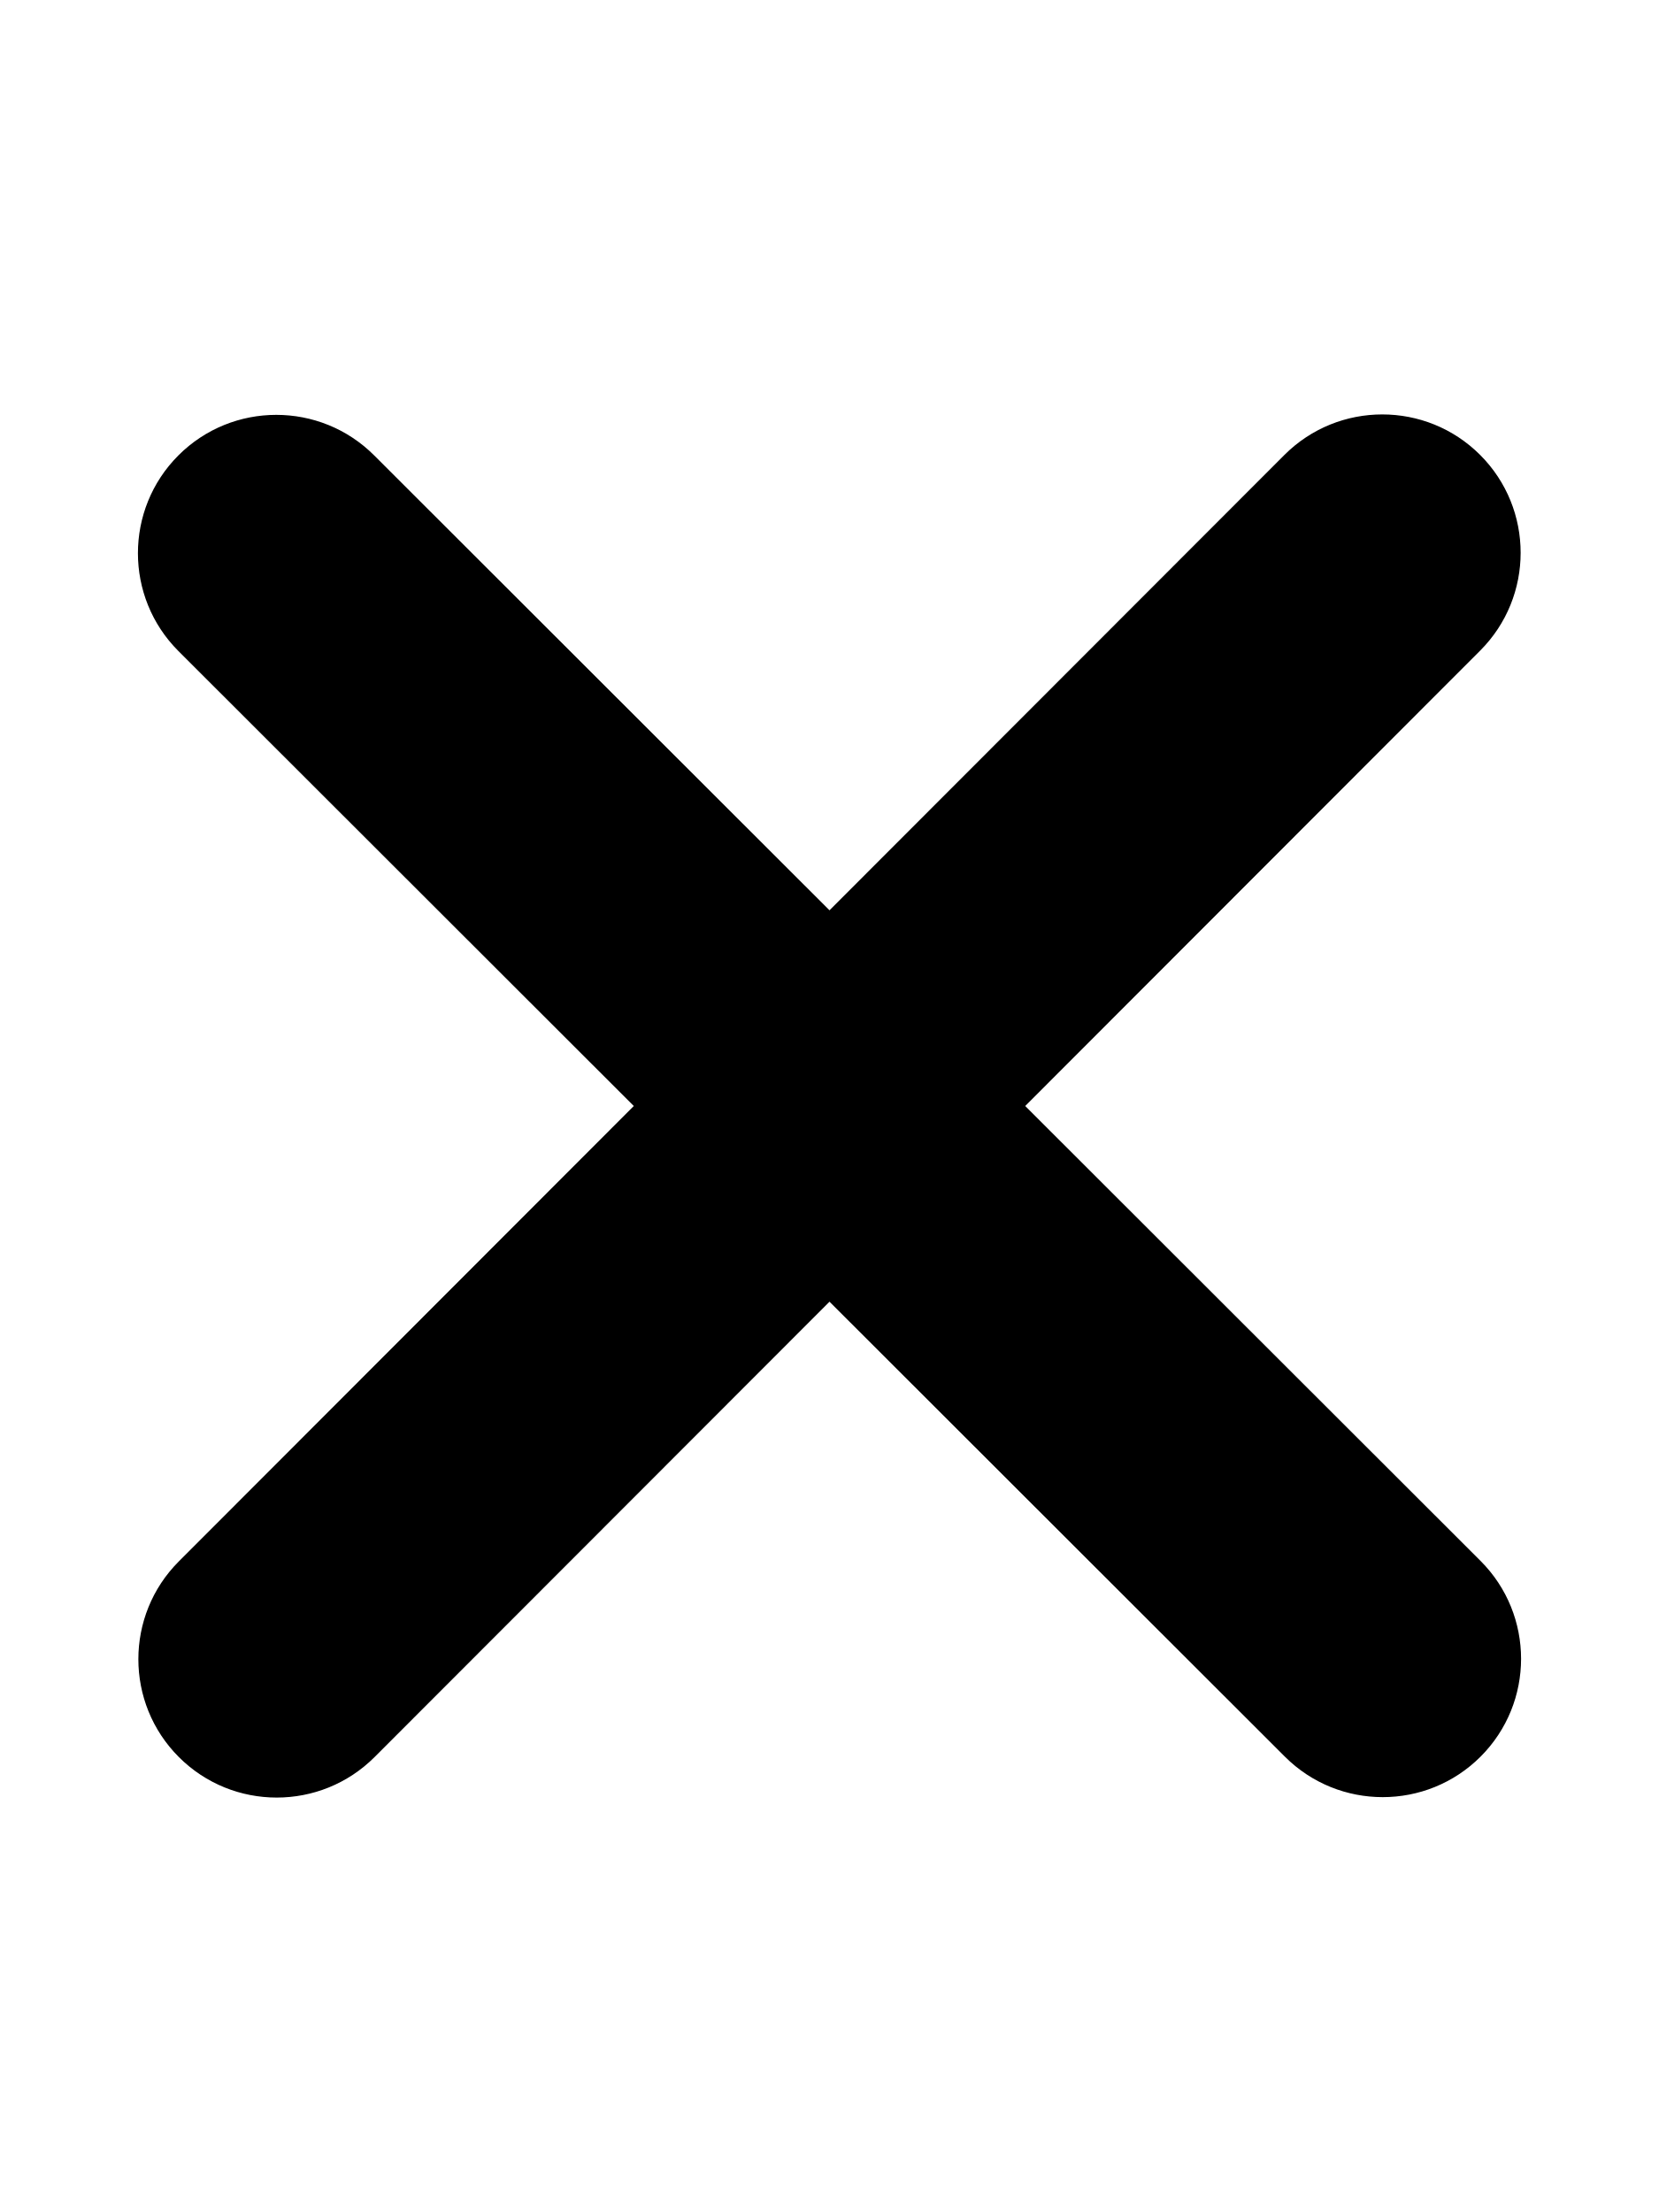
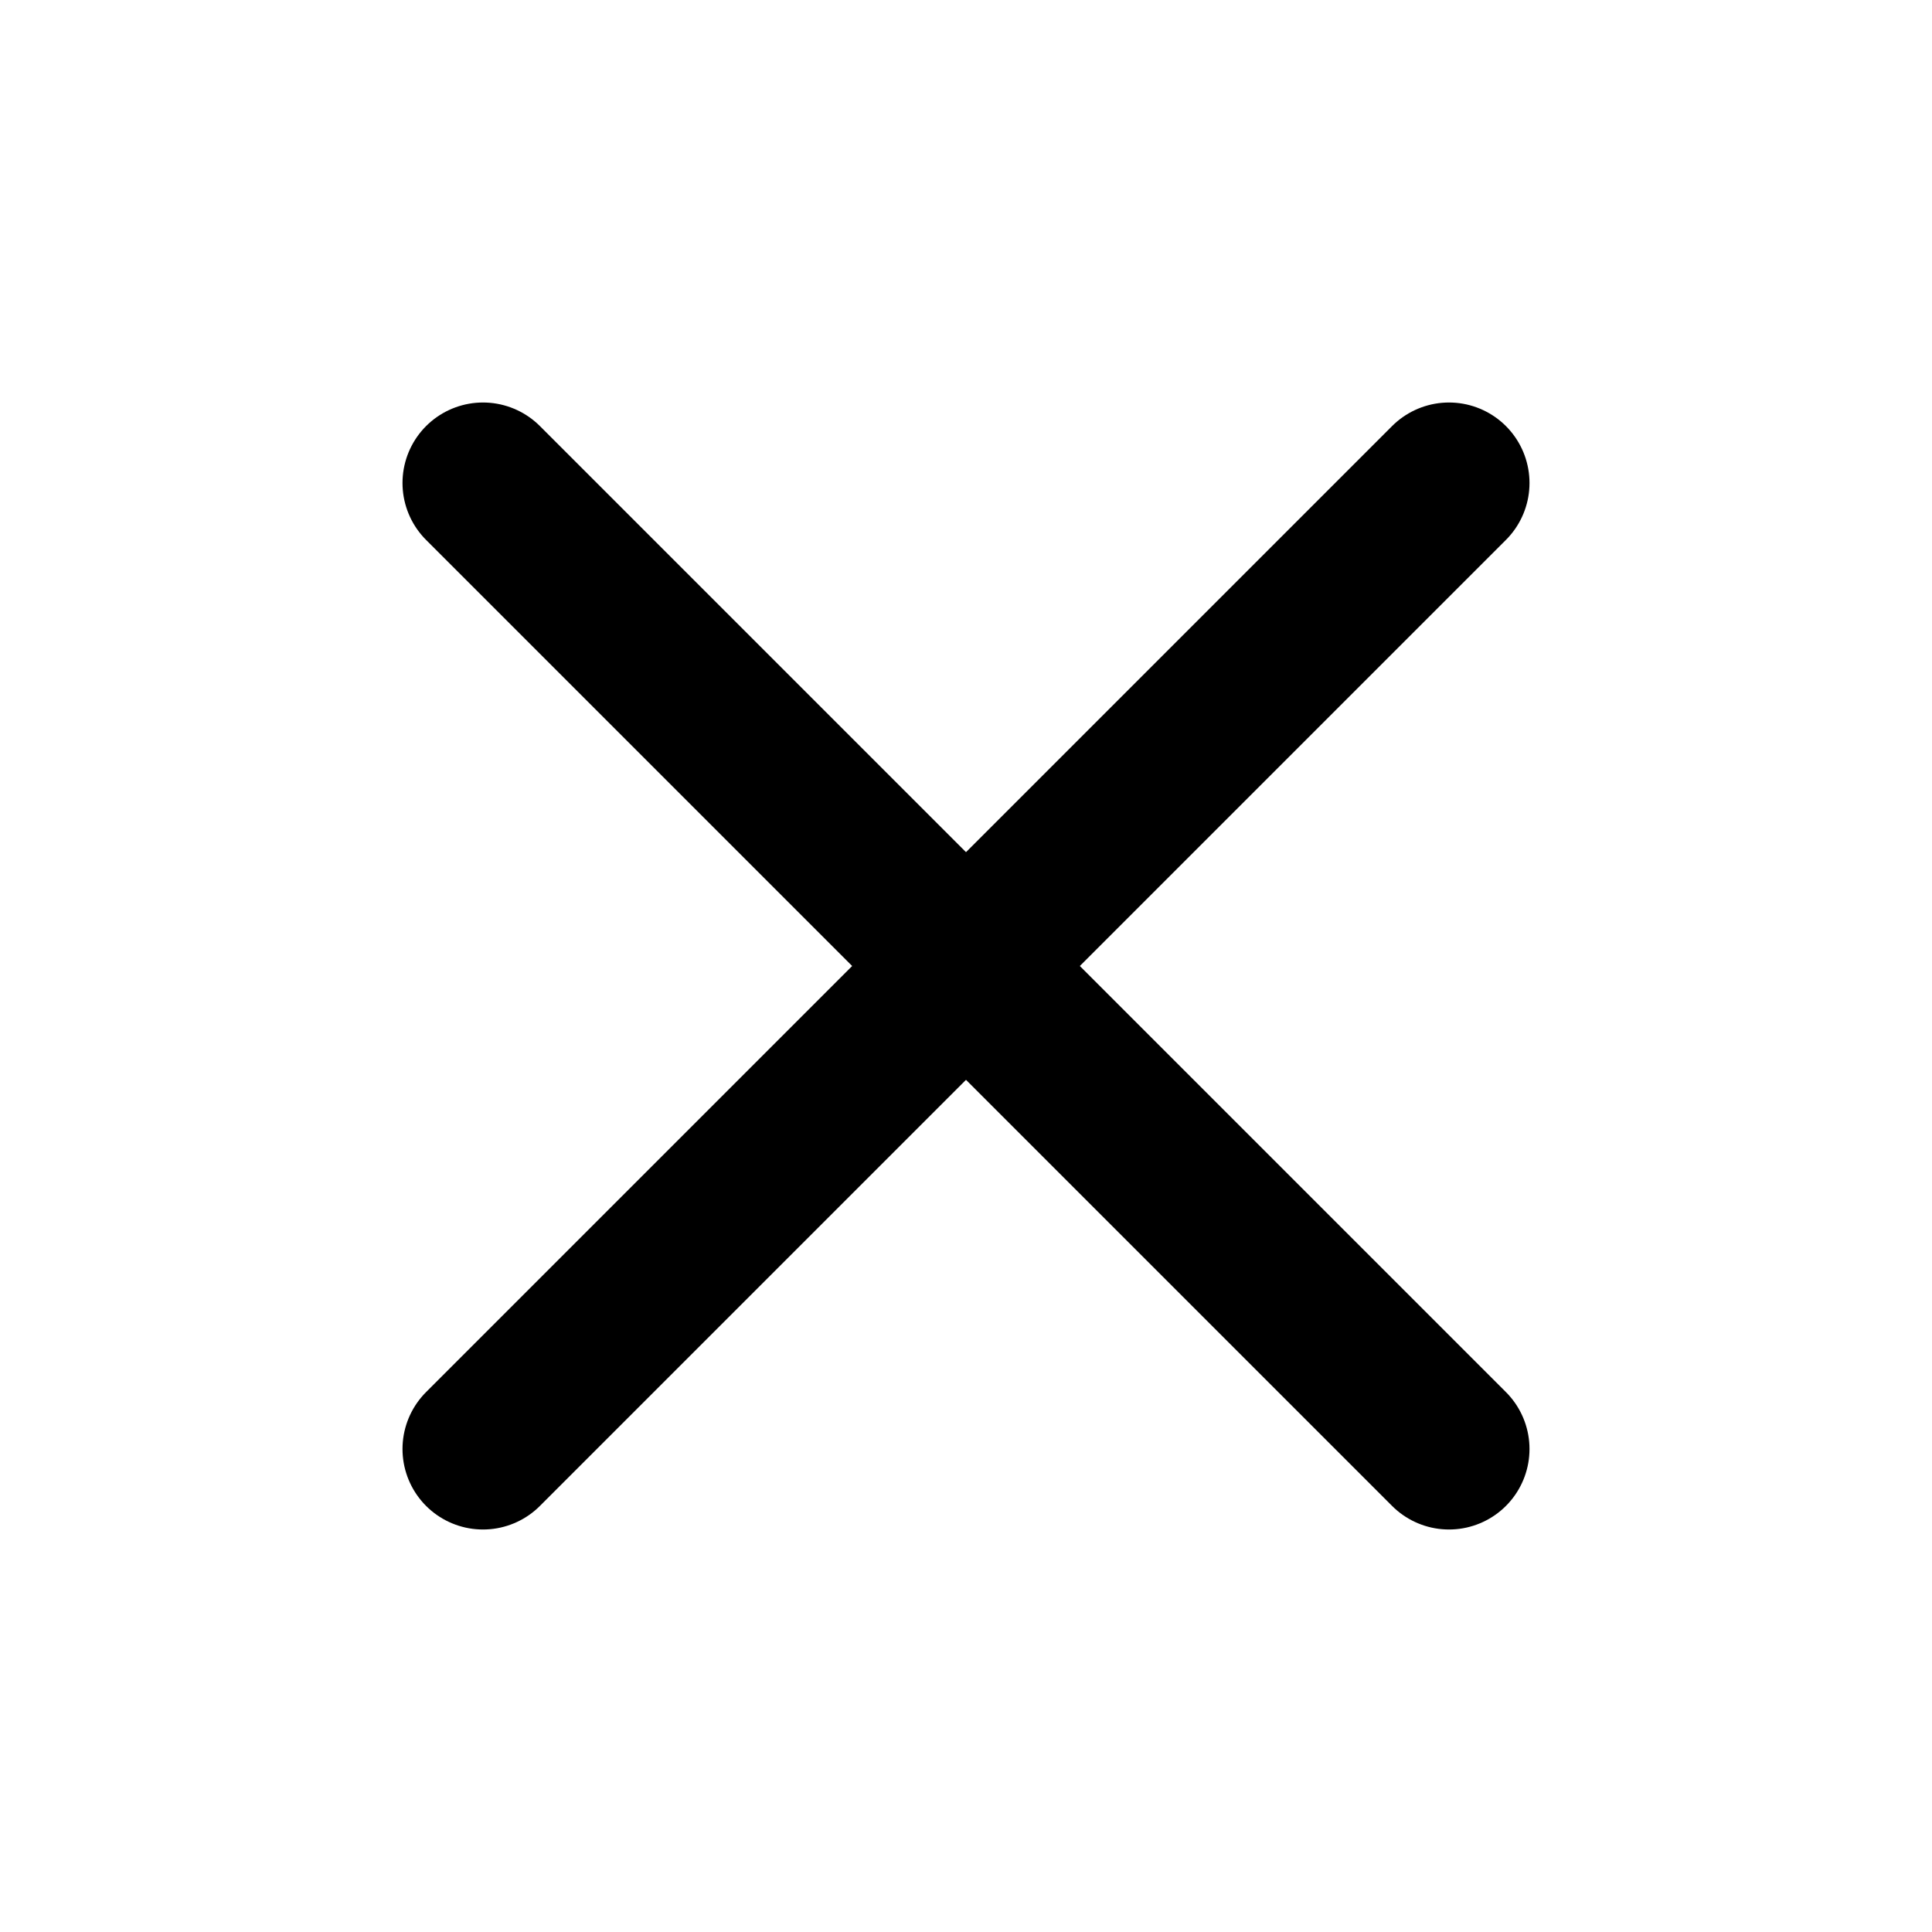
- <svg xmlns="http://www.w3.org/2000/svg" viewBox="0 0 384 512">
-   <path fill="currentColor" d="M342.6 150.6c12.5-12.5 12.5-32.8 0-45.3s-32.8-12.5-45.3 0L192 210.7 86.6 105.4c-12.5-12.5-32.8-12.5-45.3 0s-12.5 32.8 0 45.3L146.7 256 41.4 361.4c-12.5 12.5-12.5 32.8 0 45.3s32.8 12.5 45.3 0L192 301.3 297.4 406.6c12.5 12.5 32.8 12.5 45.3 0s12.5-32.8 0-45.3L237.3 256 342.6 150.6z" />
+ <svg xmlns="http://www.w3.org/2000/svg" width="24" height="24" viewBox="0 0 24 24" fill="none" stroke="currentColor" stroke-width="2" stroke-linecap="round" stroke-linejoin="round" class="lucide lucide-x">
+   <path d="M18 6 6 18" />
+   <path d="m6 6 12 12" />
</svg>
